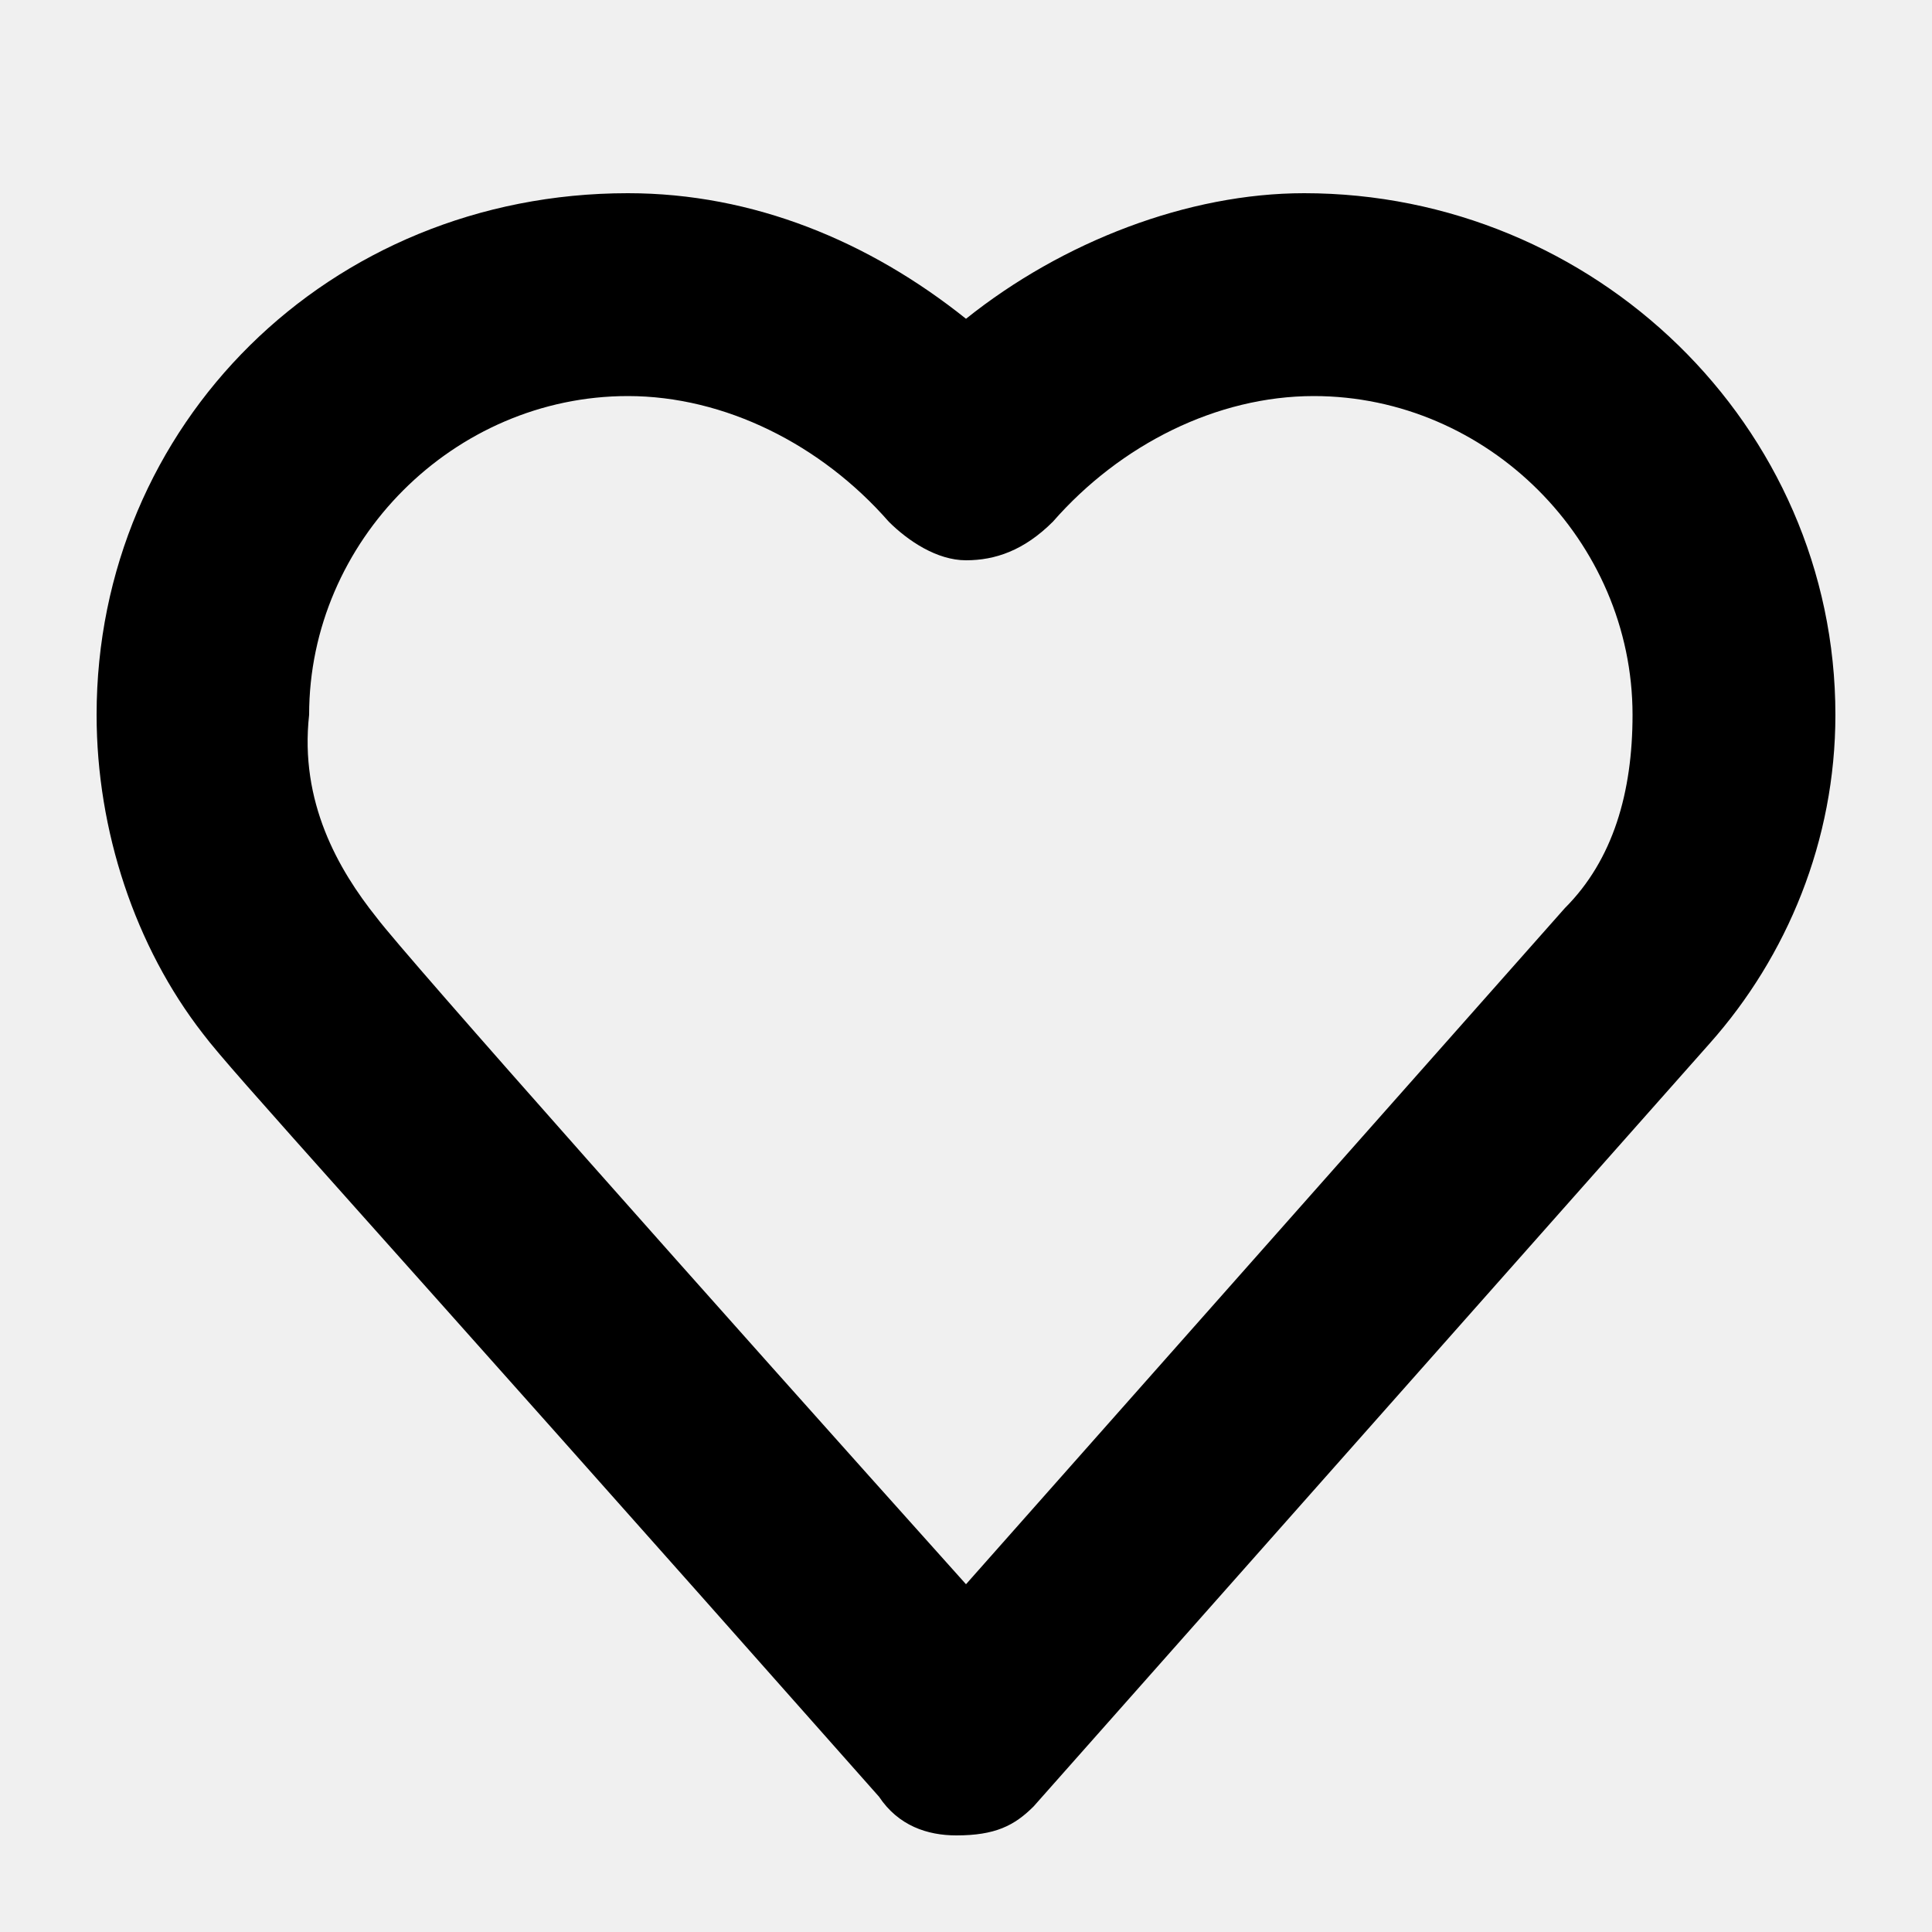
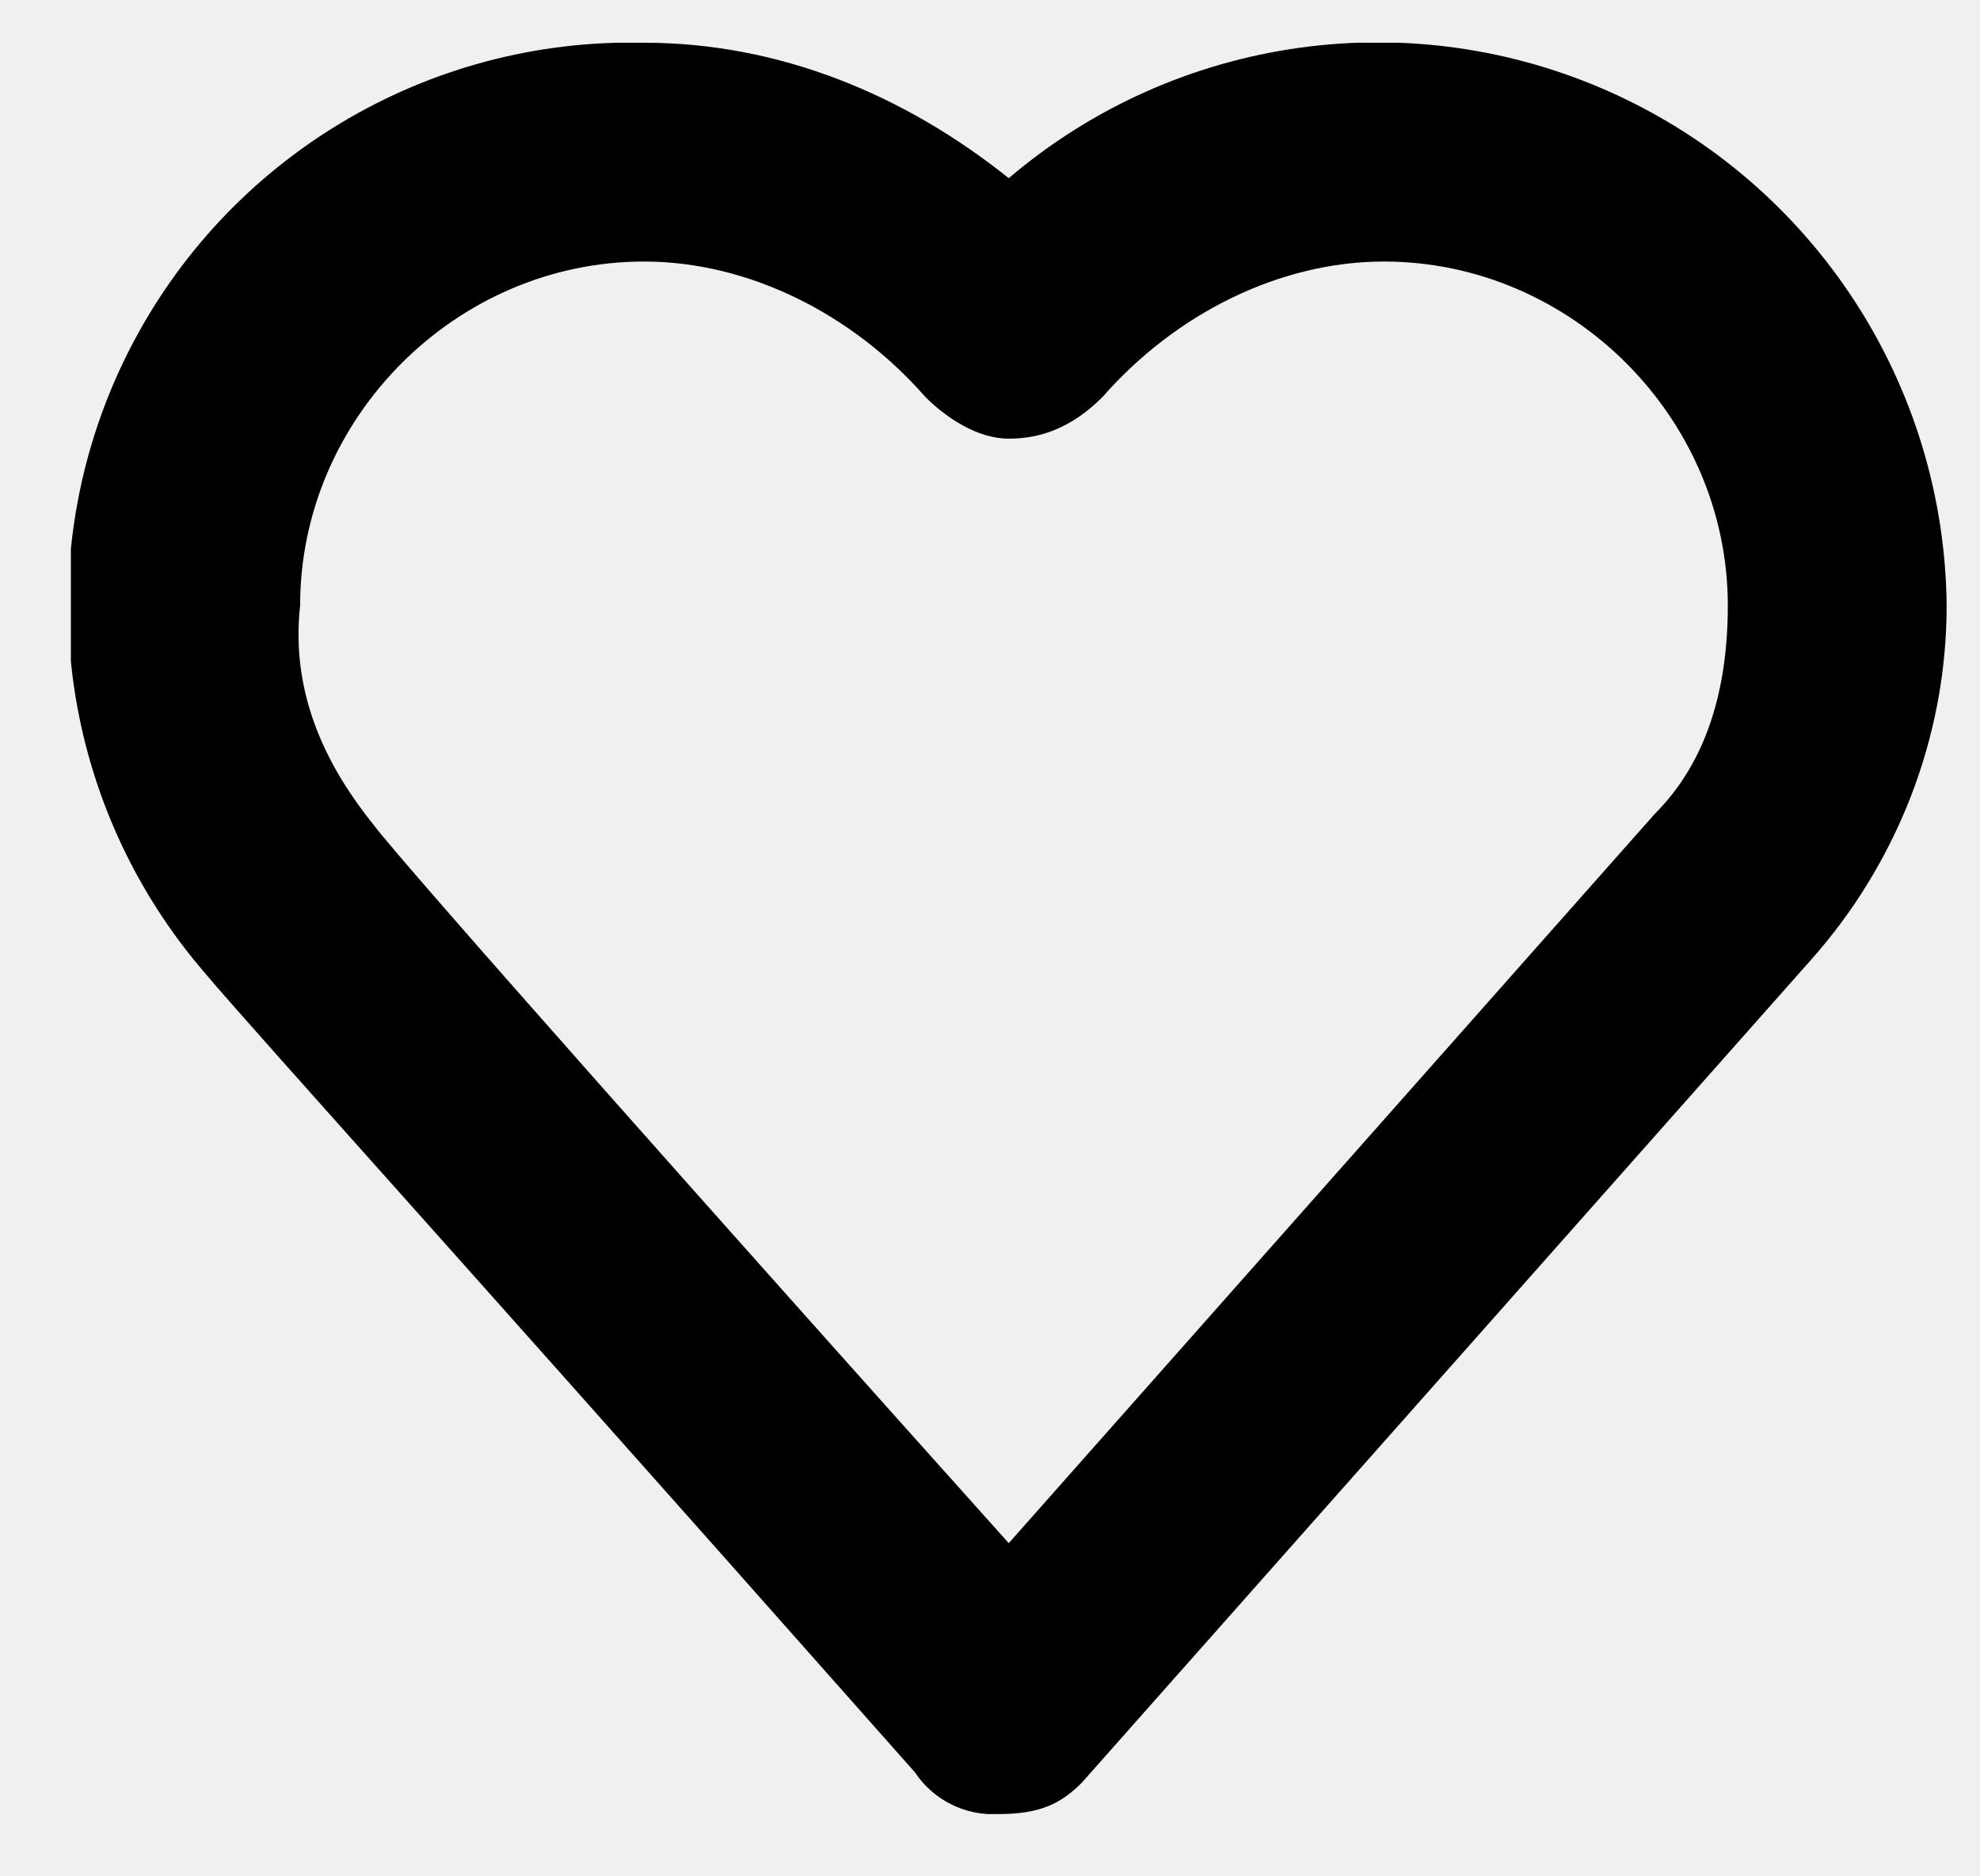
- <svg xmlns="http://www.w3.org/2000/svg" width="20" height="20" fill="none">
-   <path d="M9.9 19c-.3 0-.6-.1-.8-.4-5.4-6.1-6.7-7.5-7-7.9C1.4 9.8 1 8.6 1 7.4 1 4.4 3.4 2 6.5 2 7.8 2 9 2.5 10 3.3c1-.8 2.3-1.3 3.5-1.3 3 0 5.5 2.4 5.5 5.4 0 1.3-.5 2.5-1.3 3.4l-7 7.9c-.2.2-.4.3-.8.3Zm-6-9.5c.3.4 3.5 4 6.1 6.9l6.2-7c.5-.5.7-1.2.7-2 0-1.8-1.5-3.3-3.3-3.3-1 0-2 .5-2.7 1.3-.3.3-.6.4-.9.4-.3 0-.6-.2-.8-.4-.7-.8-1.7-1.3-2.7-1.3-1.8 0-3.3 1.5-3.3 3.3-.1.9.3 1.6.7 2.1-.1 0-.1 0 0 0Z" fill="#000" />
+ <svg xmlns="http://www.w3.org/2000/svg" width="19" height="18" fill="none">
+   <g clip-path="url(#a)">
+     <path fill="#000" d="M9.58 17.41a.9.9 0 0 1-.8-.4c-5.4-6.1-6.7-7.5-7-7.9a5.4 5.4 0 0 1 4.4-8.7c1.3 0 2.5.5 3.5 1.3a5.46 5.46 0 0 1 9 4.1c0 1.3-.5 2.5-1.3 3.4l-7 7.9c-.2.2-.4.3-.8.3Zm-6-9.5c.3.4 3.5 4 6.1 6.9l6.2-7c.5-.5.7-1.2.7-2 0-1.8-1.5-3.3-3.3-3.3-1 0-2 .5-2.7 1.3-.3.3-.6.4-.9.4-.3 0-.6-.2-.8-.4-.7-.8-1.7-1.3-2.7-1.3-1.8 0-3.3 1.5-3.3 3.3-.1.9.3 1.6.7 2.1-.1 0-.1 0 0 0Z" />
+   </g>
+   <defs>
+     <clipPath id="a">
+       <path fill="#fff" d="M0 0h18v17H0z" transform="translate(.68 .41)" />
+     </clipPath>
+   </defs>
</svg>
